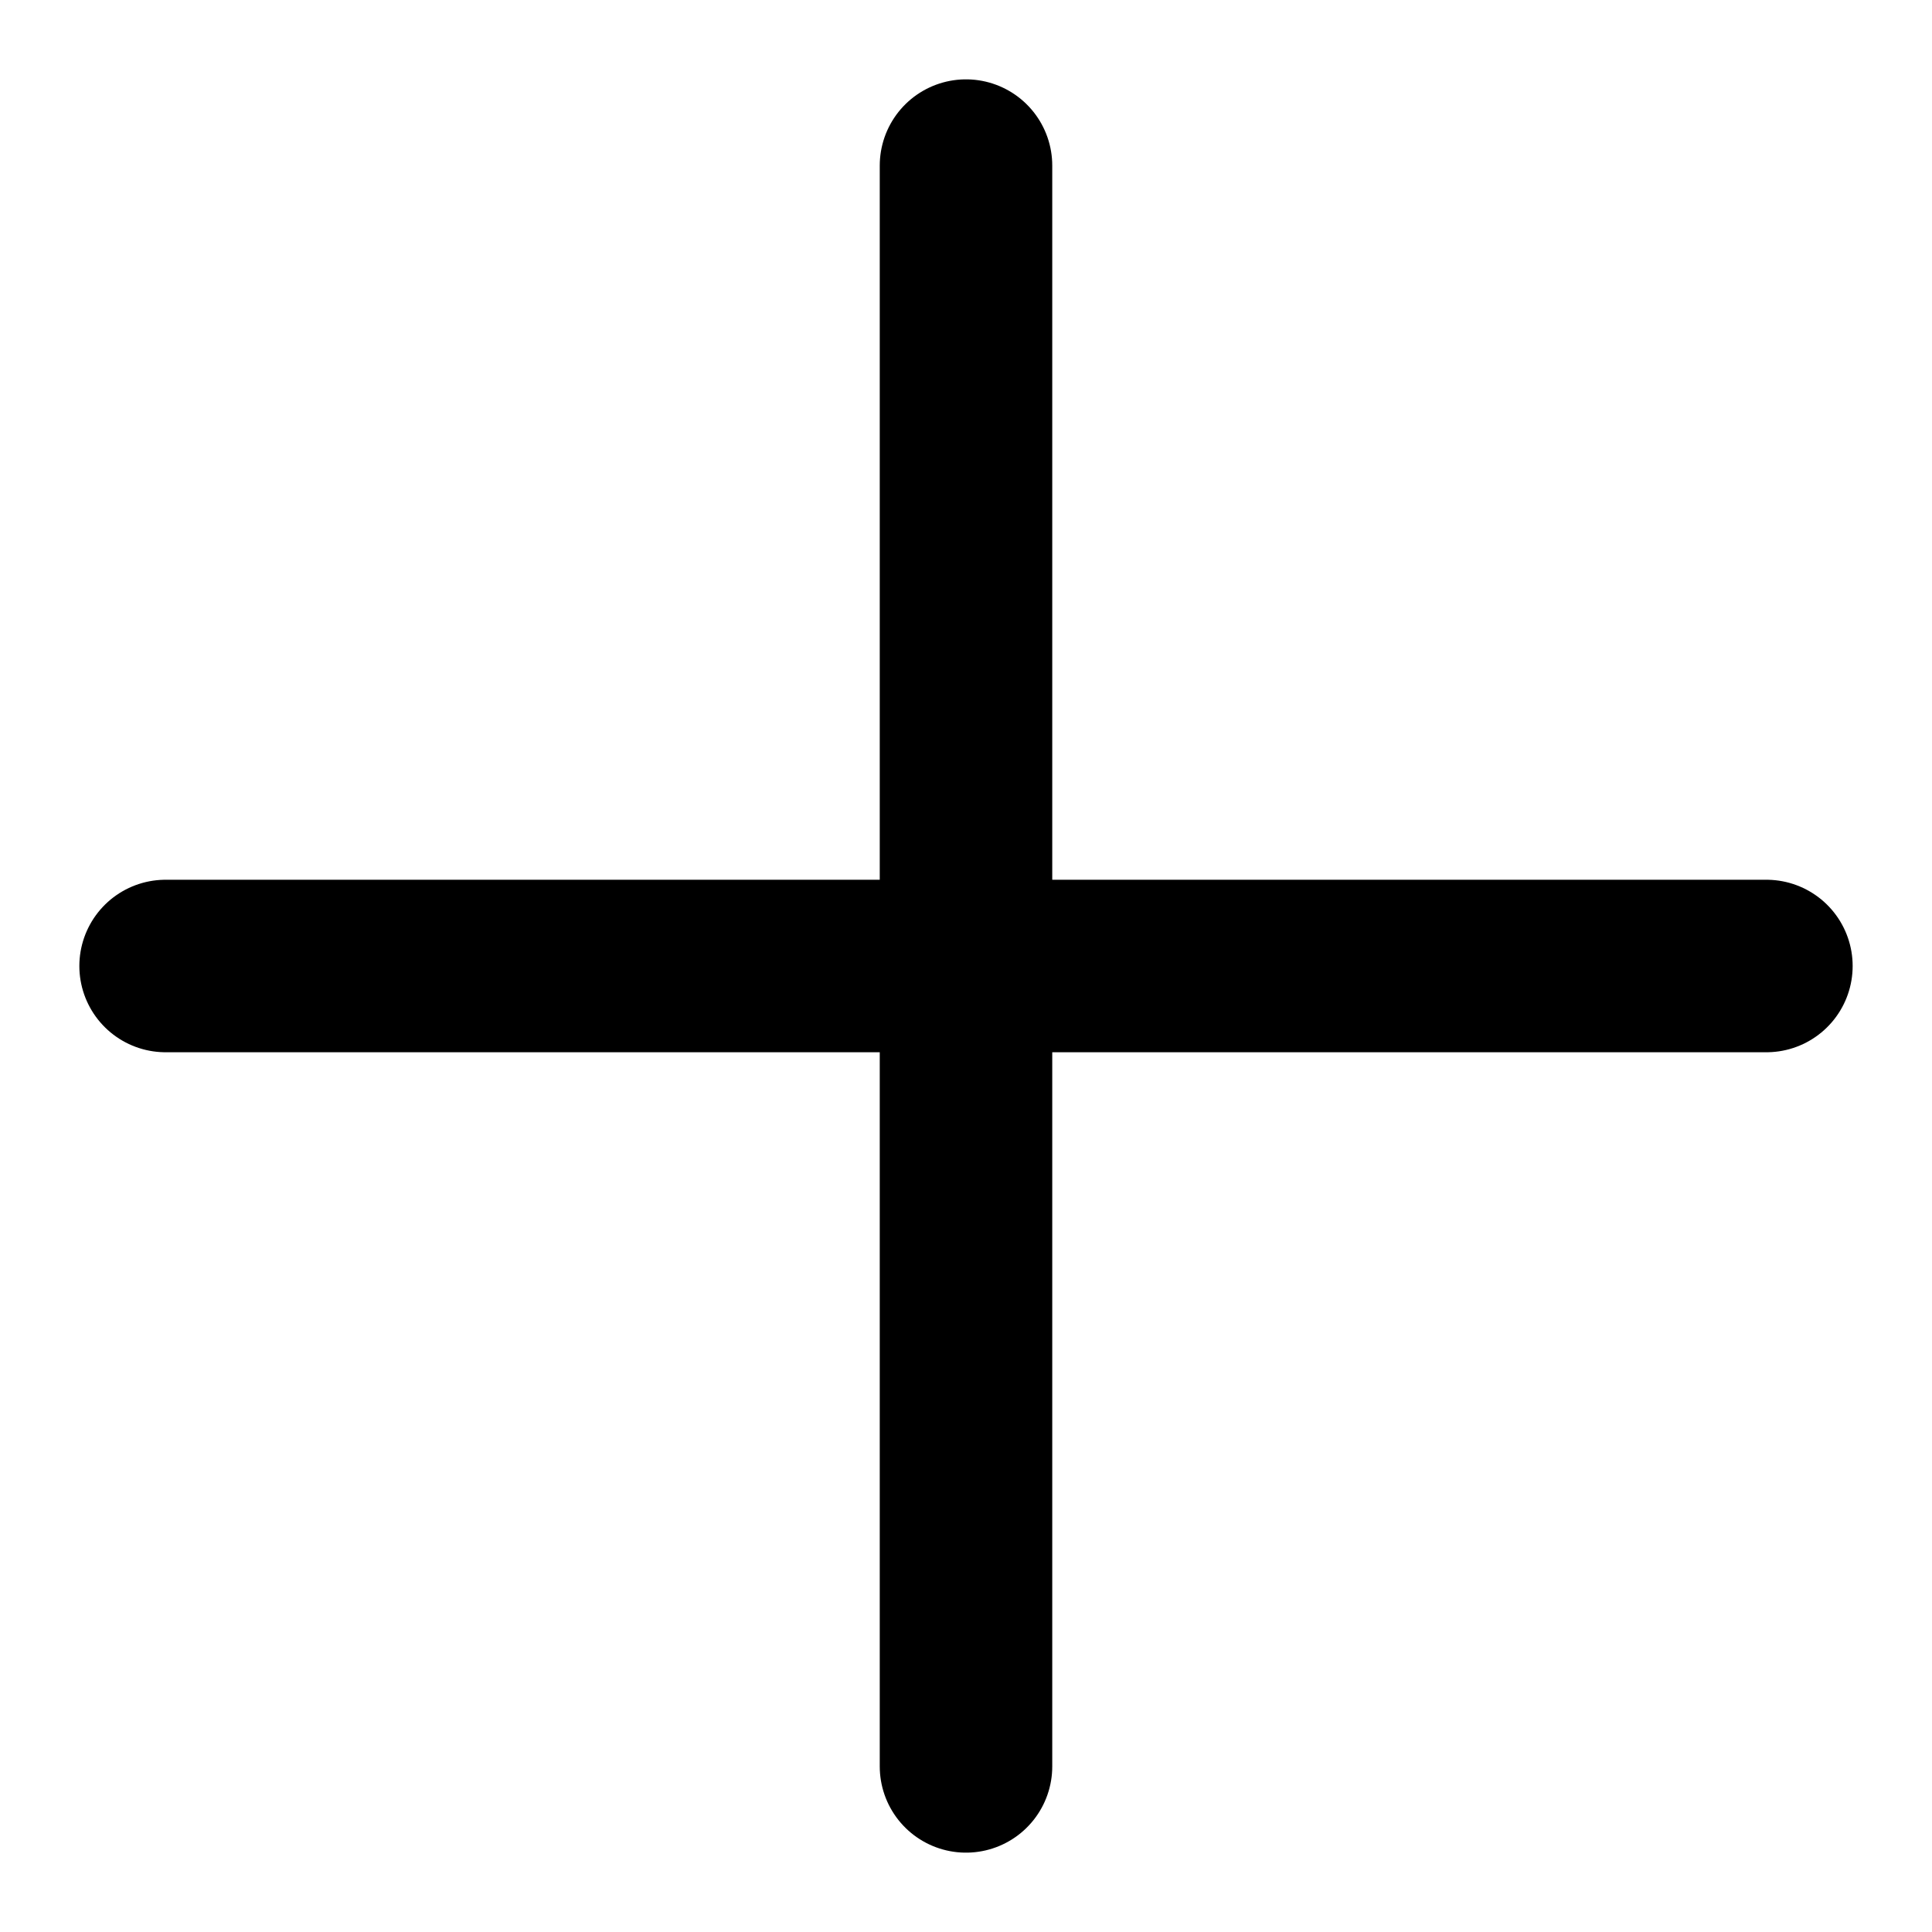
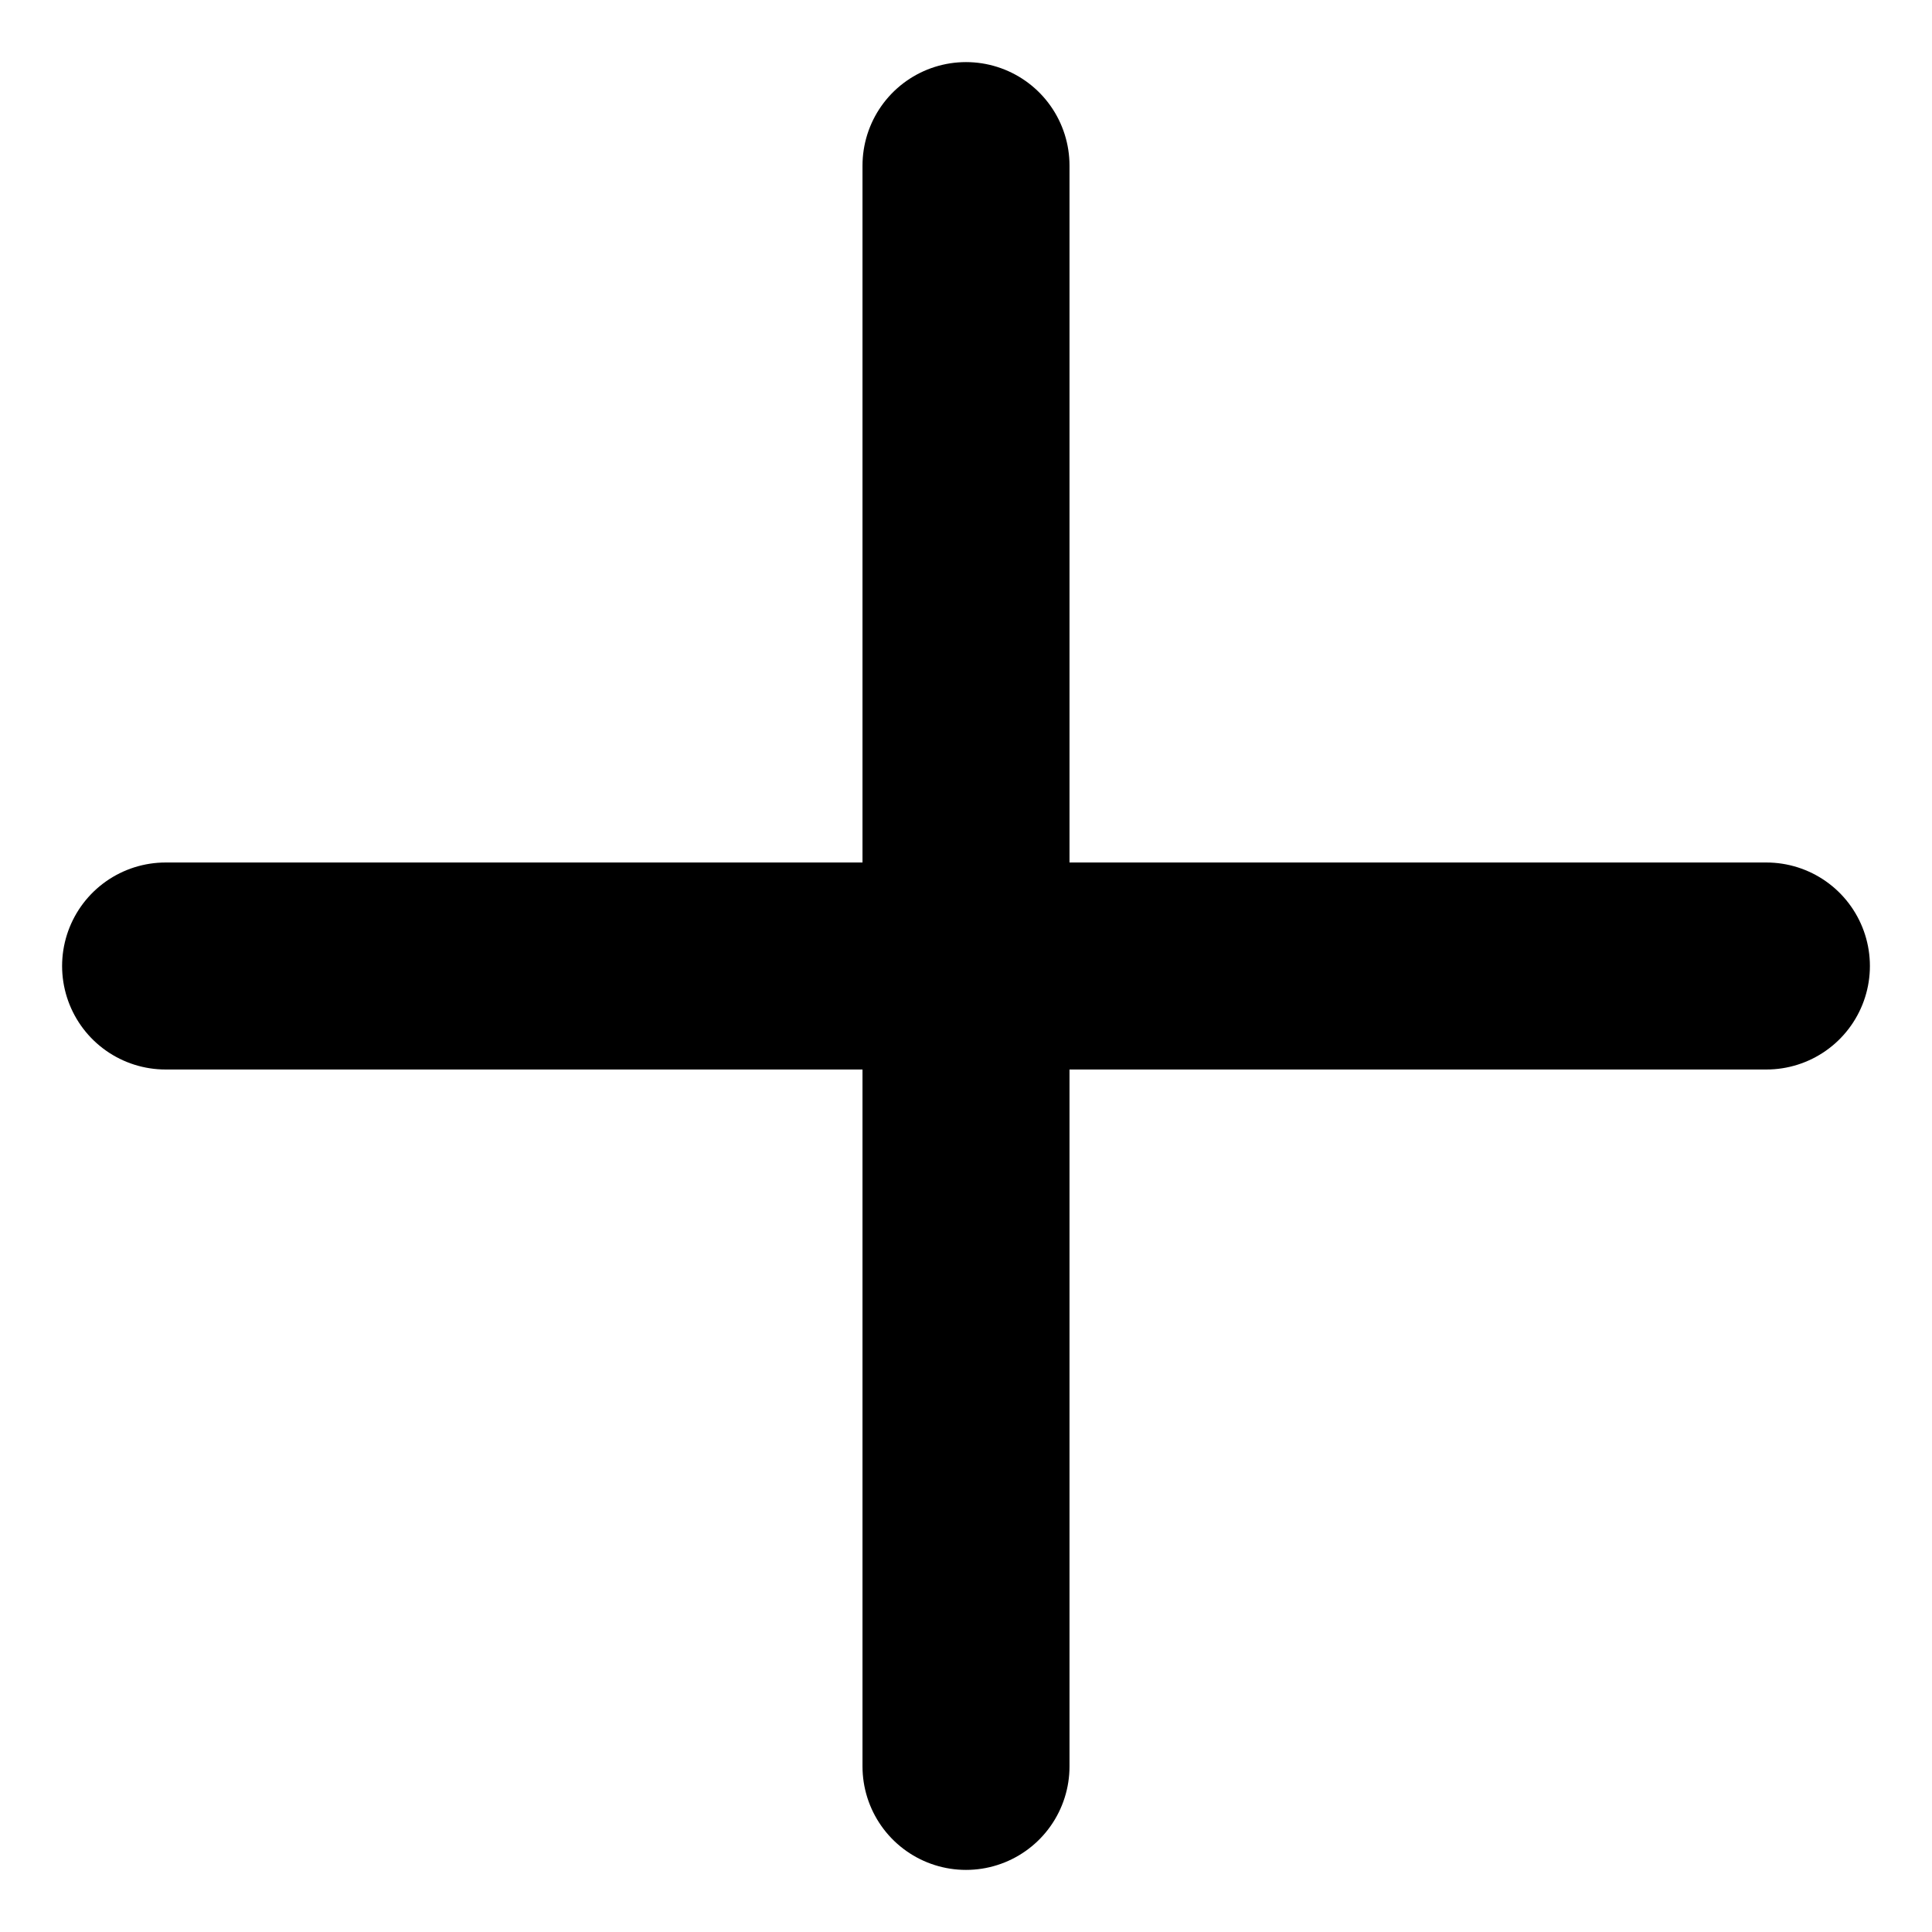
<svg xmlns="http://www.w3.org/2000/svg" width="14" height="14" viewBox="0 0 14 14" fill="none">
-   <path d="M1.2 7H12.8M7 1.2V12.8" stroke="black" style="stroke:black;stroke-opacity:1;" stroke-width="1.25" stroke-linecap="round" stroke-linejoin="round" vector-effect="non-scaling-stroke" />
+   <path d="M1.2 7H12.8M7 1.2V12.8" stroke="black" style="stroke:black;stroke-opacity:1;" stroke-width="1.5" stroke-linecap="round" stroke-linejoin="round" vector-effect="non-scaling-stroke" />
</svg>
